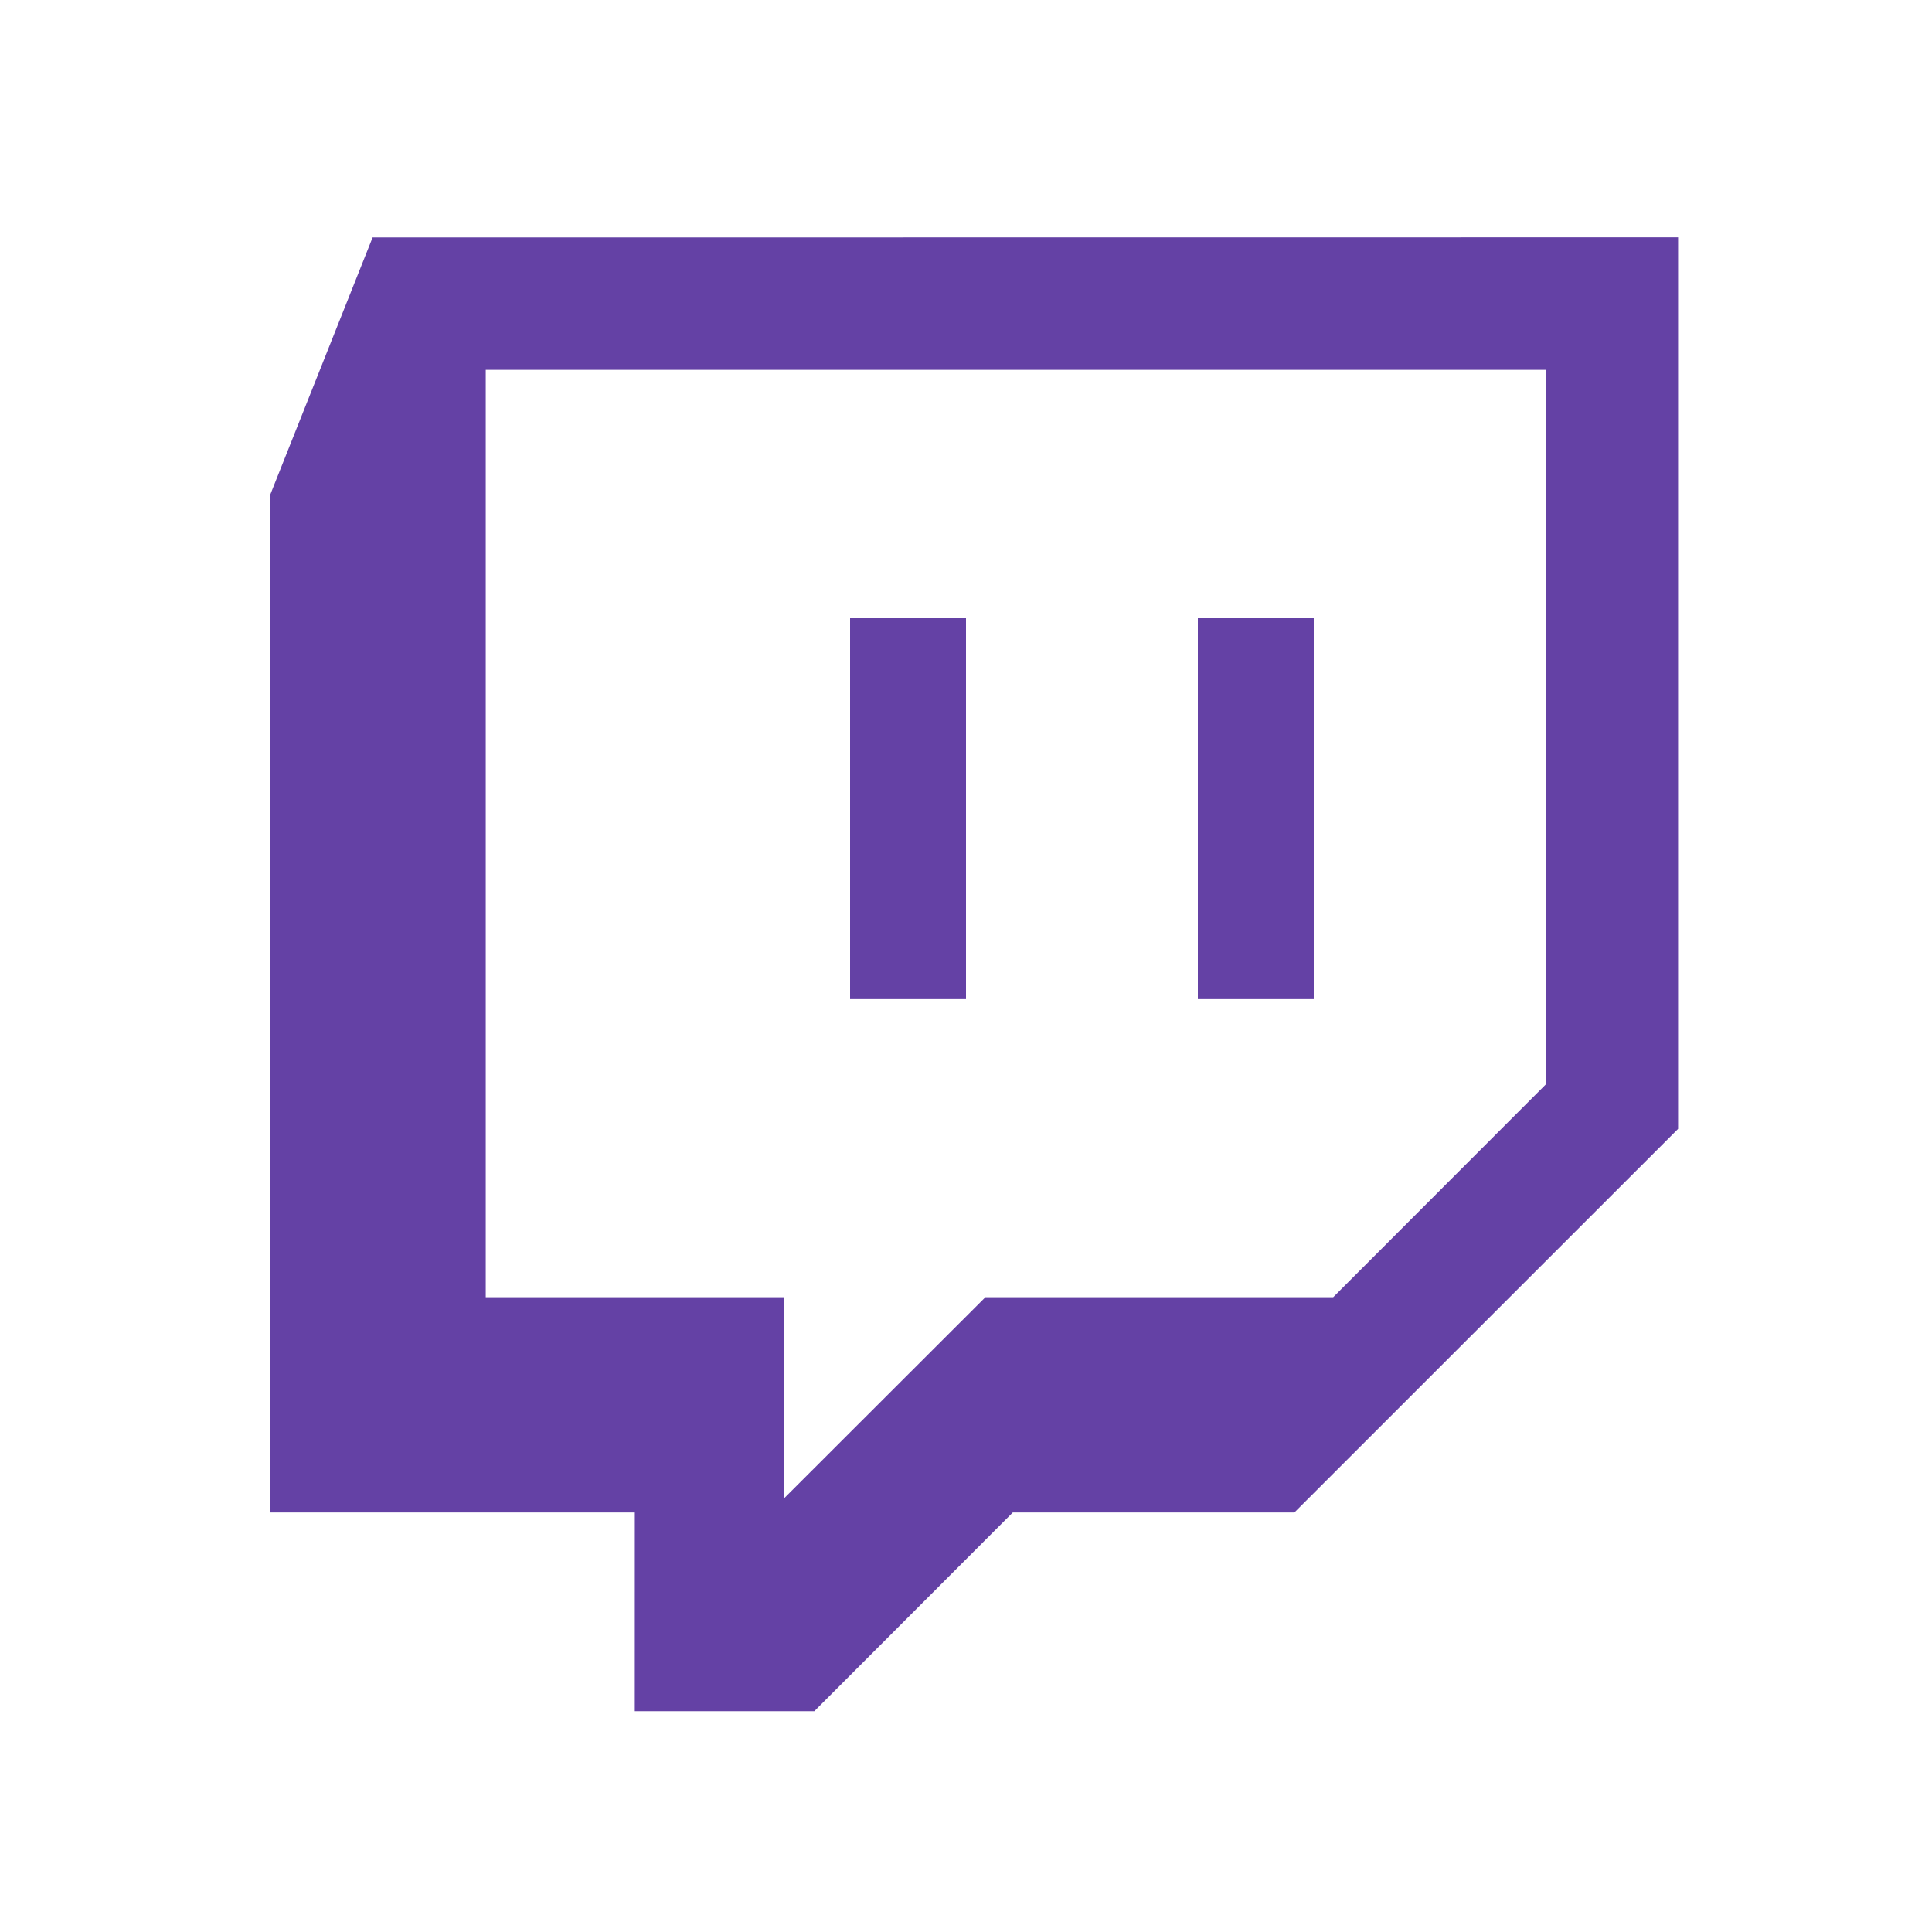
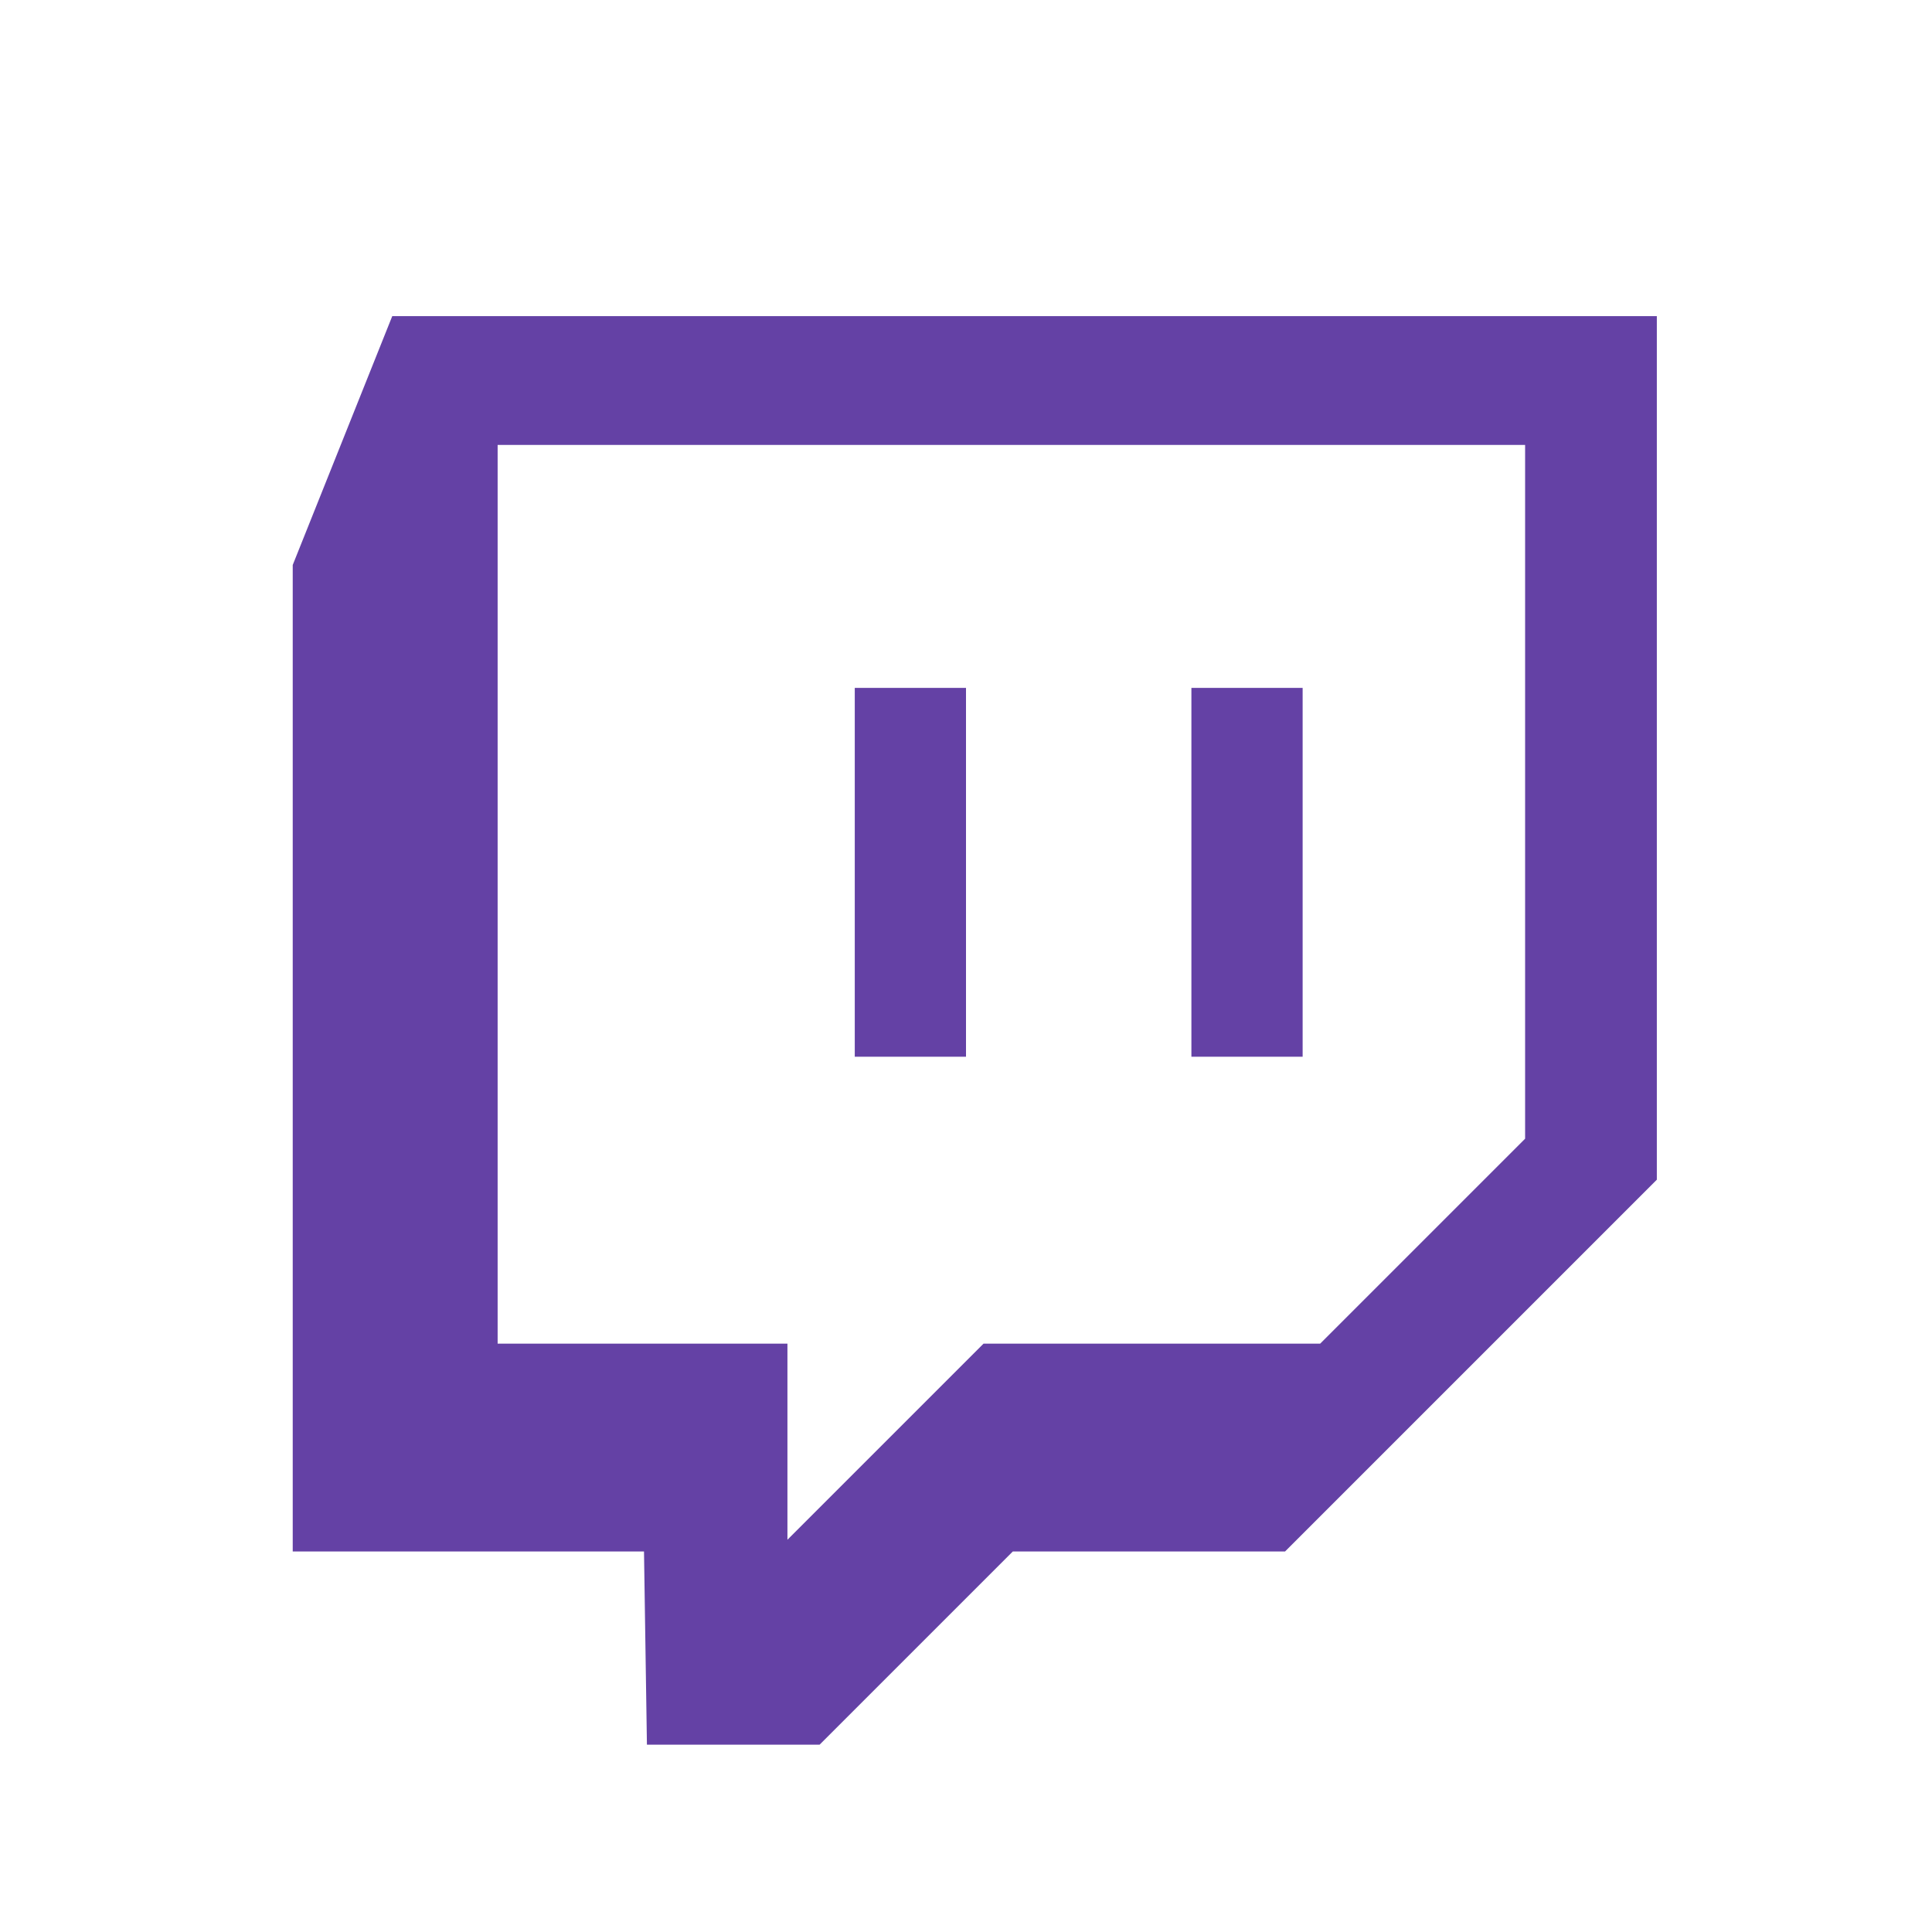
- <svg xmlns="http://www.w3.org/2000/svg" version="1.1" width="64" height="64" id="svg2">
-   <defs id="defs4" />
-   <g transform="translate(0,-988.3622)" id="layer1">
-     <path d="m 21.029,1038.465 -12.069,0 0,-33.734 3.383,-8.502 43.246,-0.004 0,29.533 -12.711,12.707 -9.328,0 -6.575,6.583 -5.947,0 z m 23.135,-7.131 7.036,-7.043 0,-23.677 -35.109,0 0,30.72 9.874,0 0,6.671 6.678,-6.671 z M 28.16,1008.842 l 3.84,0 0,12.617 -3.84,0 z m 11.52,0 3.84,0 0,12.617 -3.84,0 z" id="path3031" style="fill:#6441a5;fill-opacity:1" />
-   </g>
+ <svg xmlns="http://www.w3.org/2000/svg" version="1.1" width="64" height="64" viewBox="-1,-3,66,66" color="#6441a5">
+   <path d="m21 50-12 0 0-33.7 3.4-8.5 43.2 0 0 29.5-12.7 12.7-9.3 0-6.6 6.6-5.9 0zm23.1-7.1 7-7 0-23.7-35.1 0 0 30.7 9.9 0 0 6.7 6.7-6.7zM28.2 20.5l3.8 0 0 12.6-3.8 0zm11.5 0 3.8 0 0 12.6-3.8 0z" fill="#6441a5" />
</svg>
